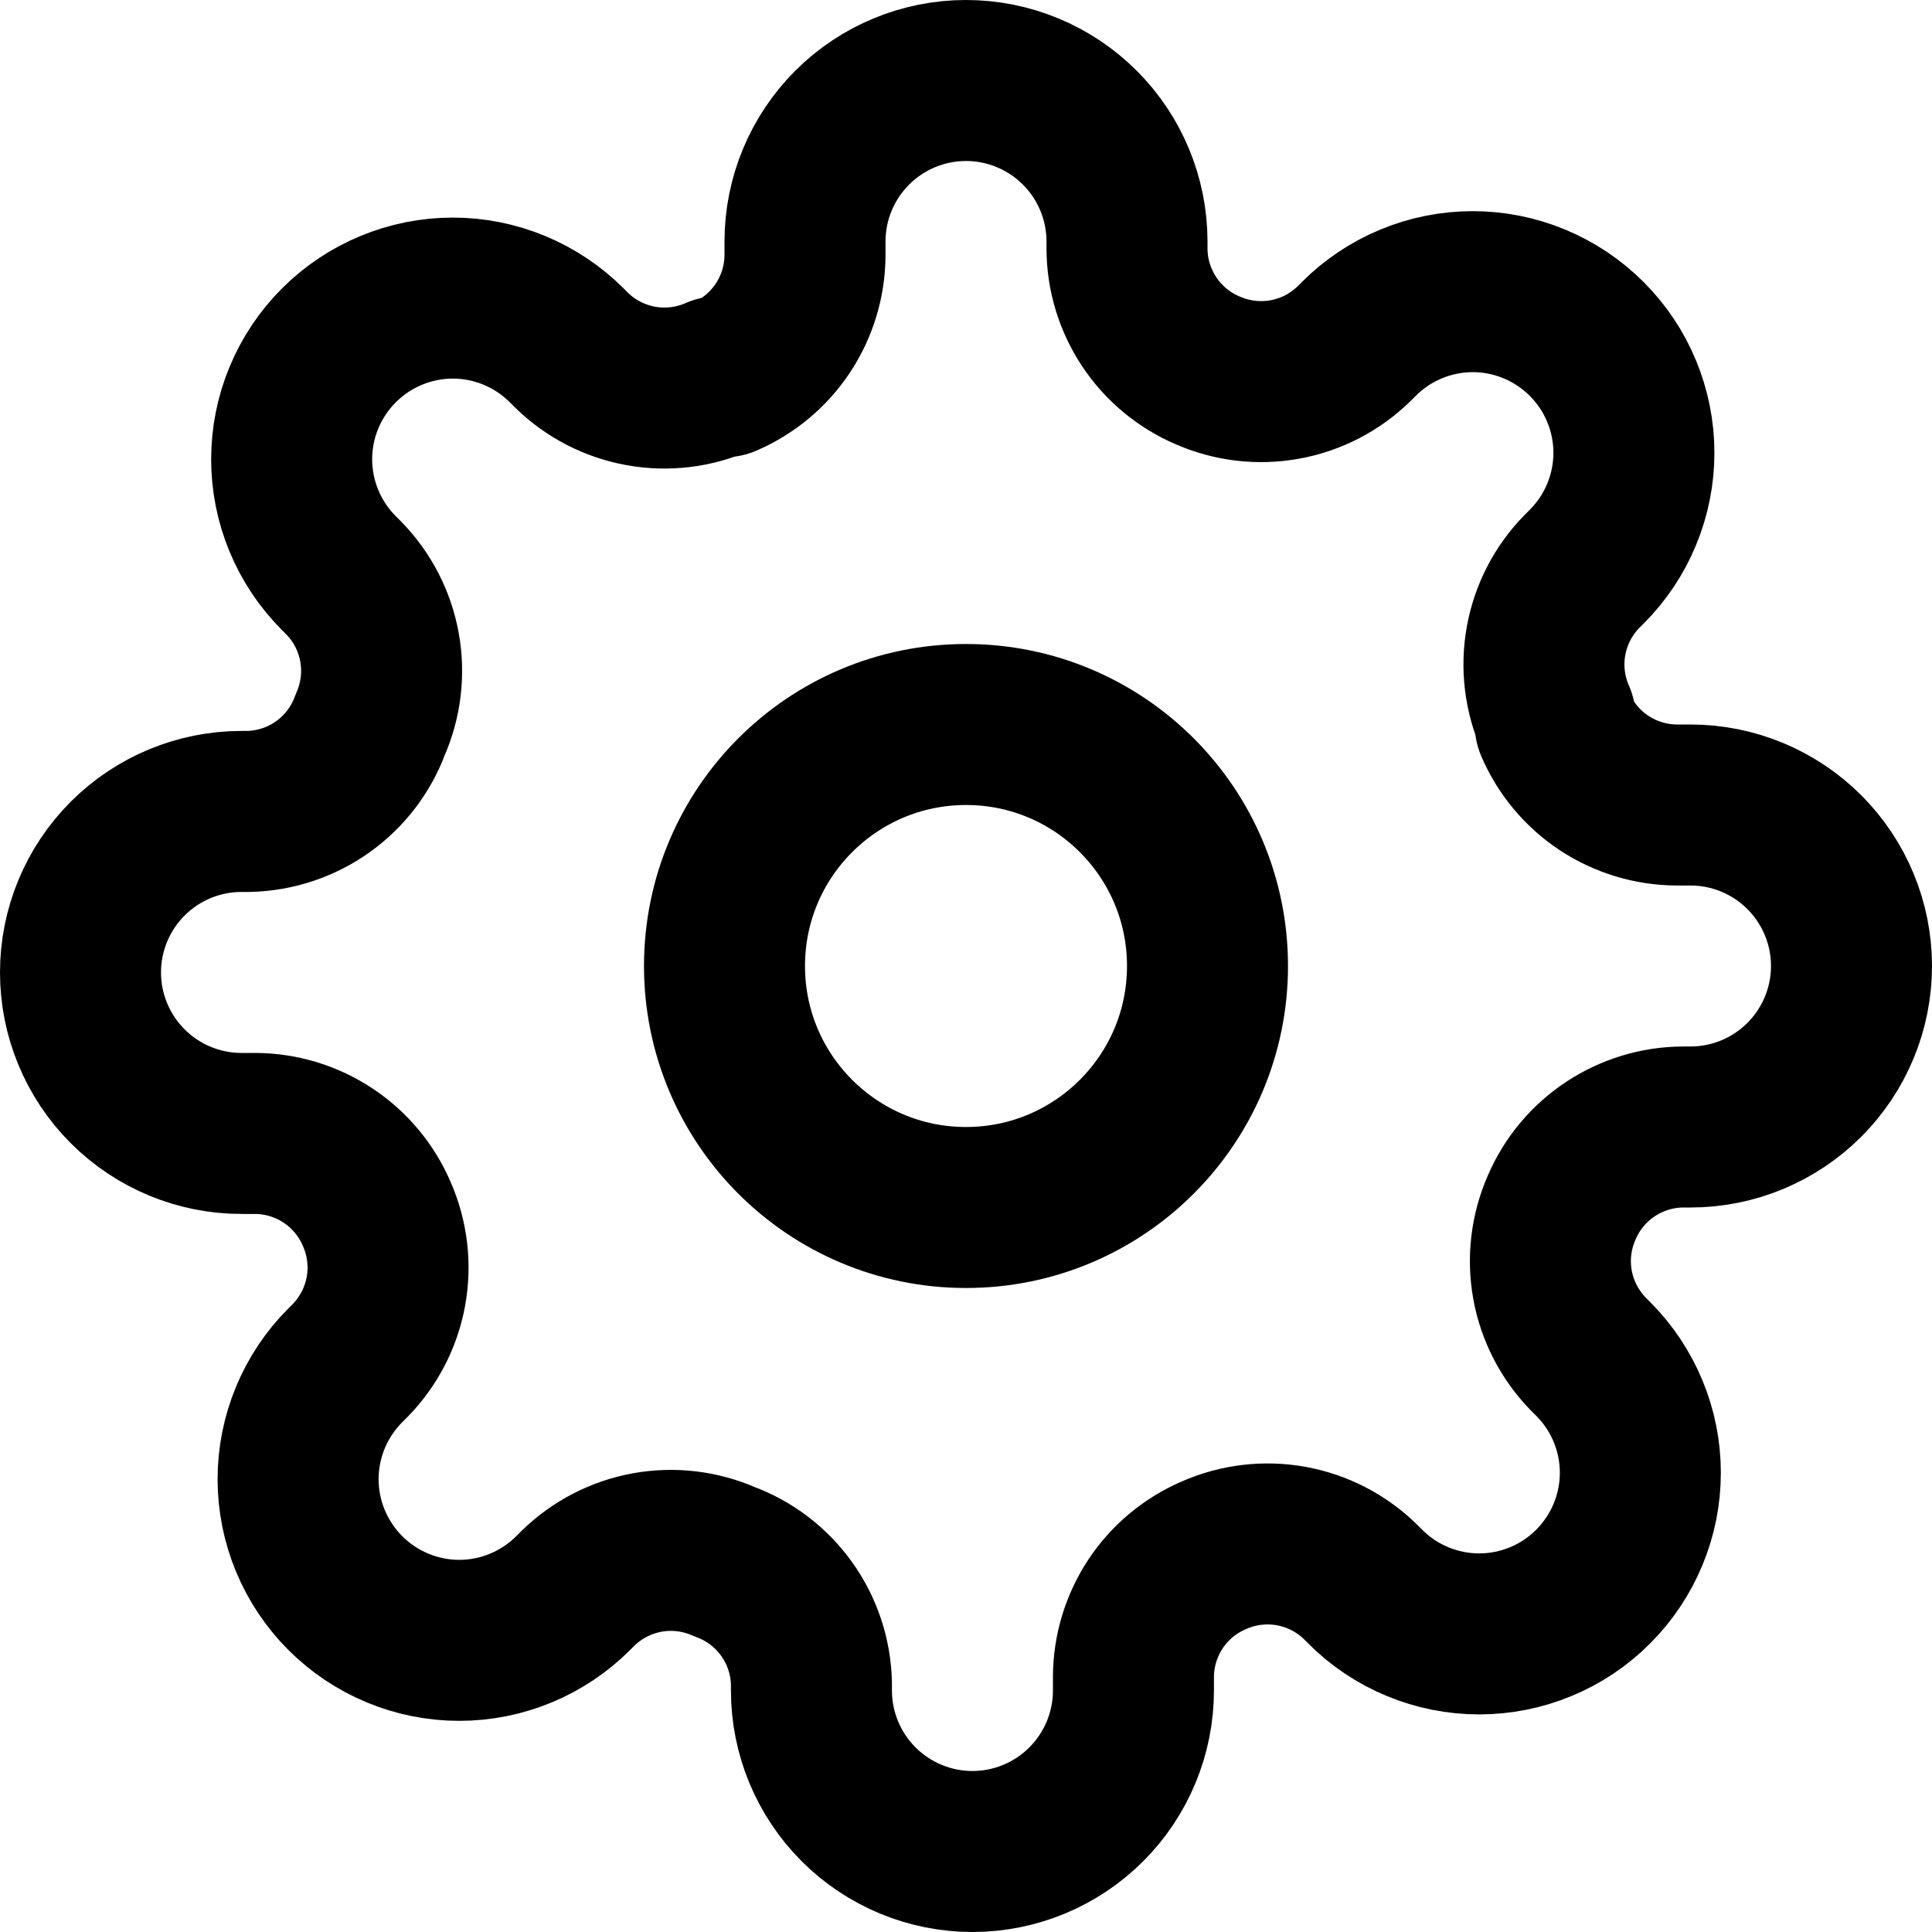
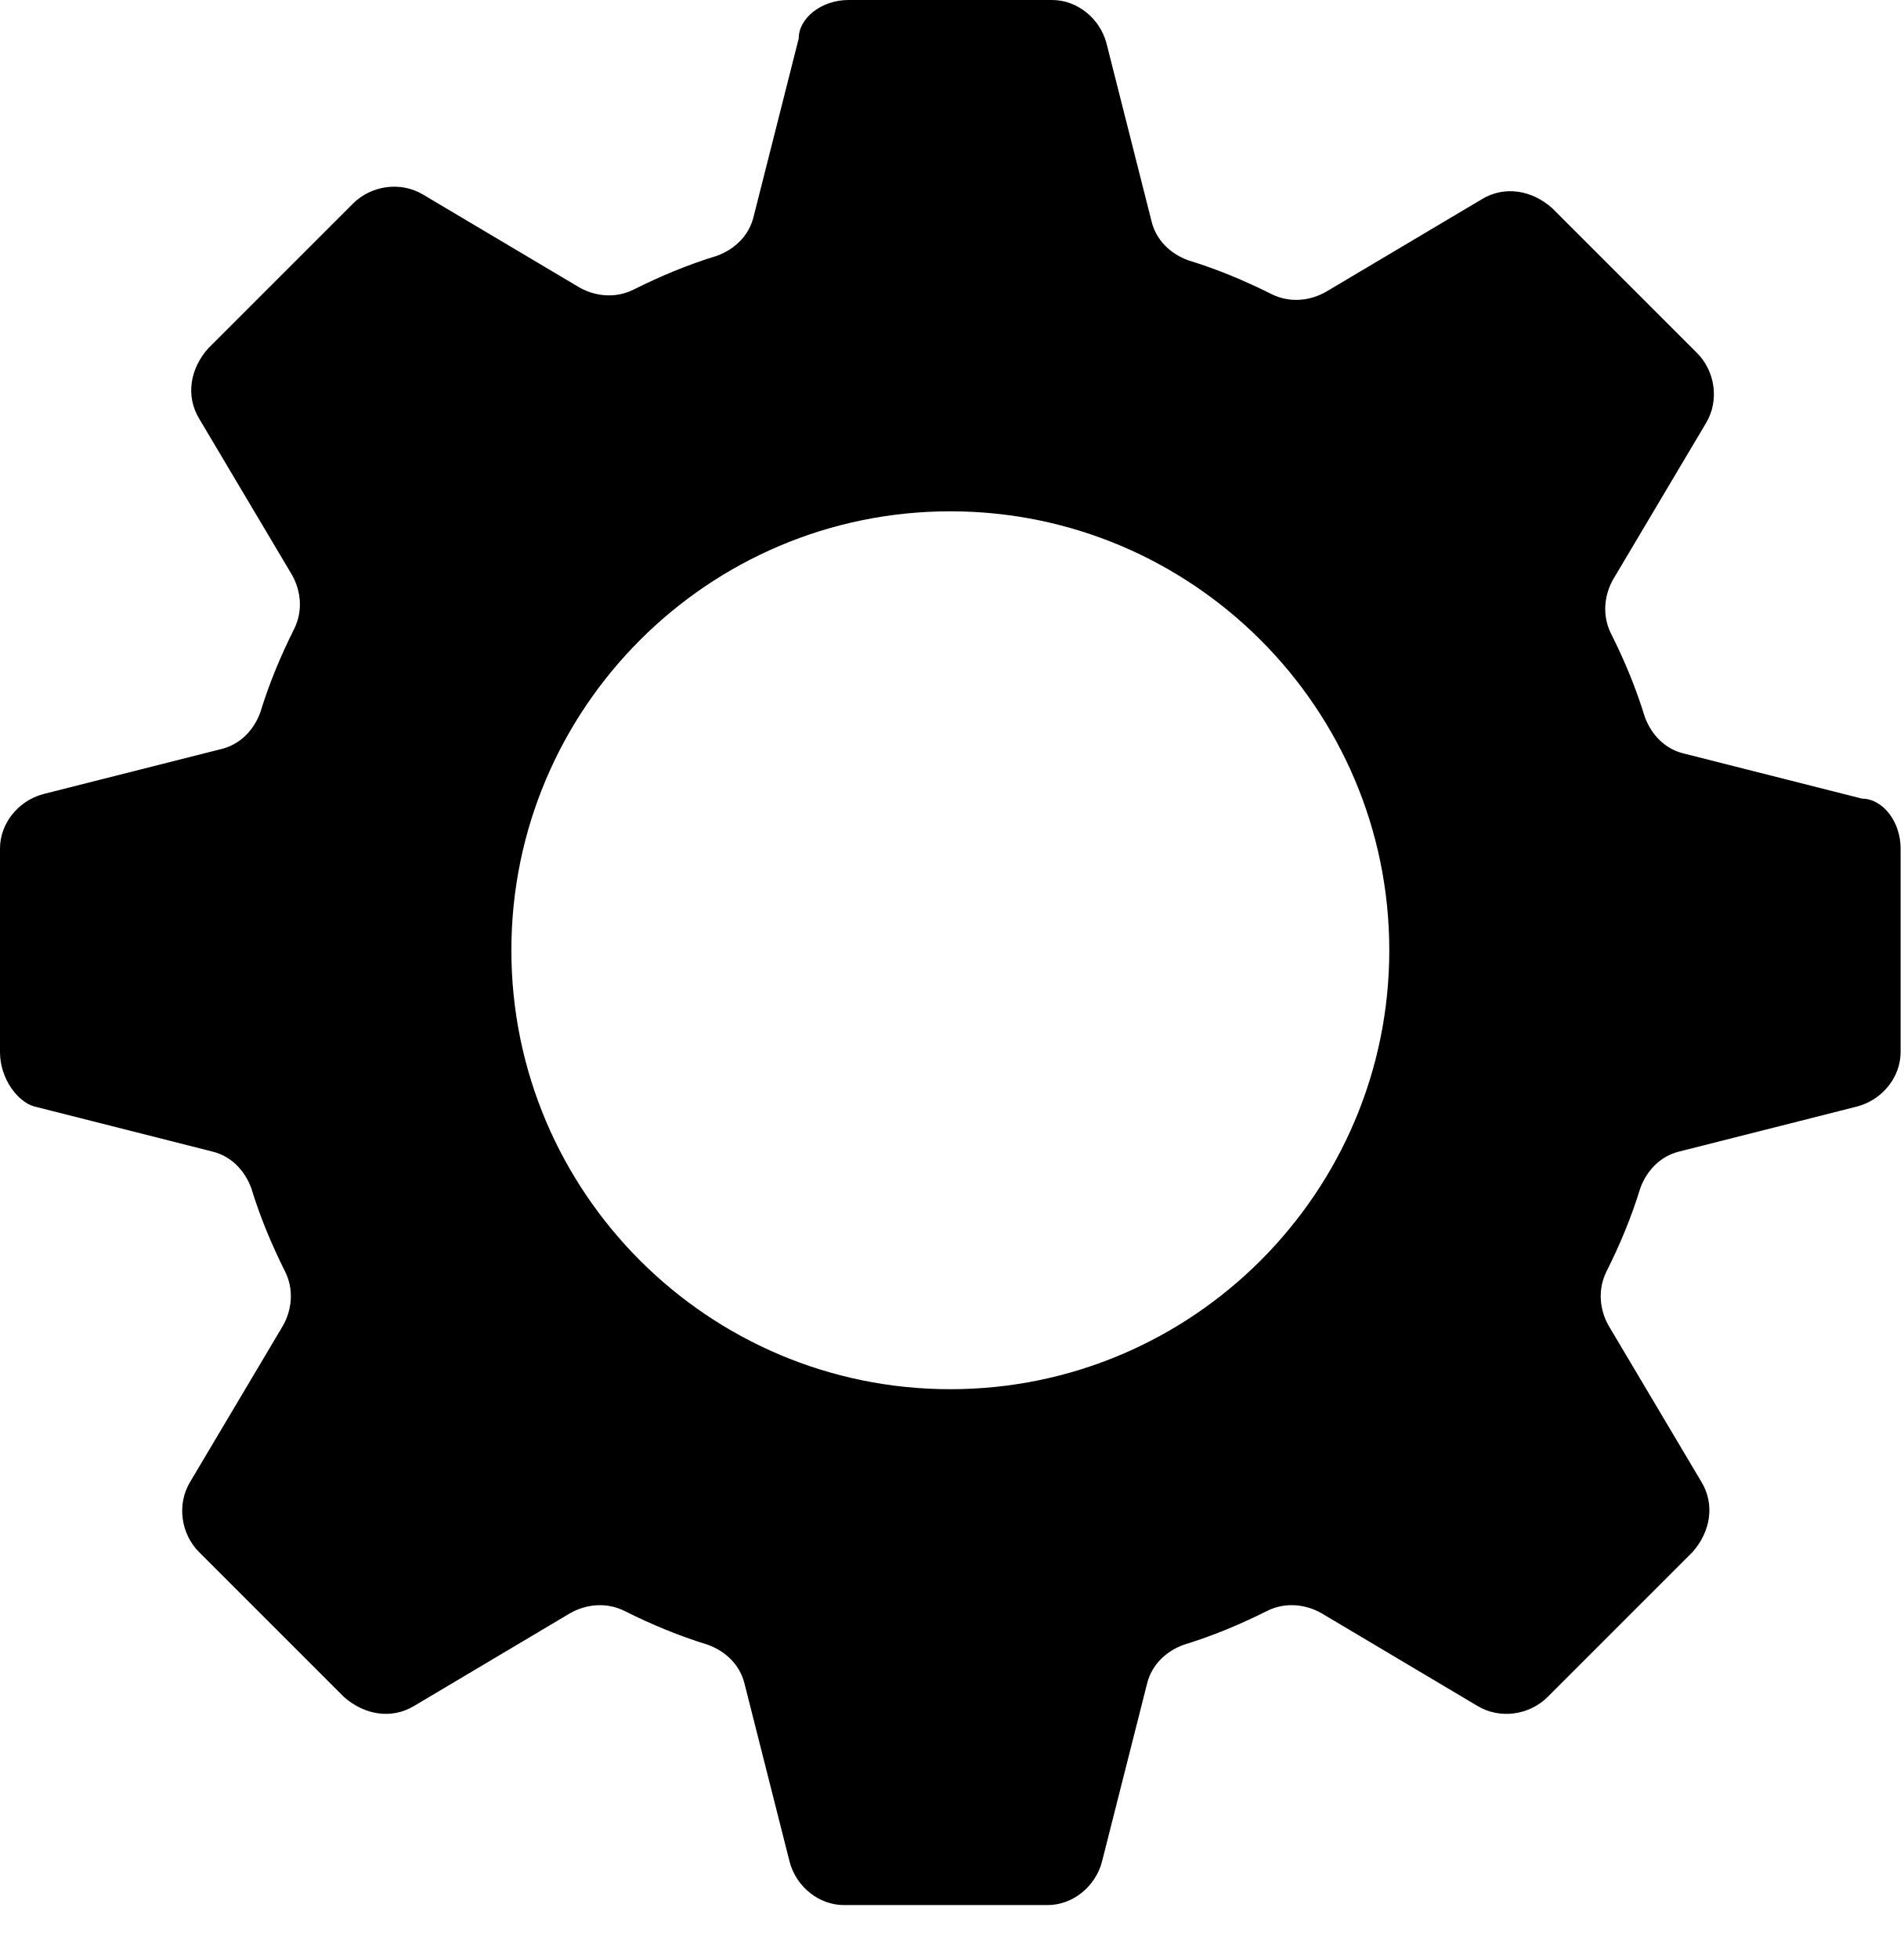
- <svg xmlns="http://www.w3.org/2000/svg" width="24" height="24" viewBox="0 0 24 24" fill="none">
-   <path d="M12 15C13.657 15 15 13.657 15 12C15 10.343 13.657 9 12 9C10.343 9 9 10.343 9 12C9 13.657 10.343 15 12 15Z" stroke="black" stroke-width="2" stroke-linecap="round" stroke-linejoin="round" />
-   <path d="M19.4 15C19.267 15.302 19.227 15.636 19.286 15.961C19.345 16.285 19.5 16.584 19.73 16.82L19.79 16.88C19.976 17.066 20.123 17.286 20.224 17.529C20.325 17.772 20.377 18.032 20.377 18.295C20.377 18.558 20.325 18.818 20.224 19.061C20.123 19.304 19.976 19.524 19.79 19.71C19.604 19.896 19.384 20.044 19.141 20.144C18.898 20.245 18.638 20.297 18.375 20.297C18.112 20.297 17.852 20.245 17.609 20.144C17.366 20.044 17.146 19.896 16.96 19.71L16.9 19.65C16.664 19.419 16.365 19.265 16.041 19.206C15.716 19.147 15.382 19.187 15.08 19.32C14.784 19.447 14.532 19.657 14.354 19.925C14.177 20.194 14.081 20.508 14.08 20.83V21C14.08 21.53 13.869 22.039 13.494 22.414C13.119 22.789 12.61 23 12.08 23C11.55 23 11.041 22.789 10.666 22.414C10.291 22.039 10.08 21.53 10.08 21V20.91C10.072 20.579 9.965 20.258 9.773 19.989C9.58 19.719 9.311 19.514 9 19.4C8.698 19.267 8.364 19.227 8.039 19.286C7.715 19.345 7.416 19.5 7.18 19.73L7.12 19.79C6.934 19.976 6.714 20.123 6.471 20.224C6.228 20.325 5.968 20.377 5.705 20.377C5.442 20.377 5.182 20.325 4.939 20.224C4.696 20.123 4.476 19.976 4.29 19.79C4.104 19.604 3.957 19.384 3.856 19.141C3.755 18.898 3.703 18.638 3.703 18.375C3.703 18.112 3.755 17.852 3.856 17.609C3.957 17.366 4.104 17.146 4.29 16.96L4.35 16.9C4.581 16.664 4.735 16.365 4.794 16.041C4.853 15.716 4.813 15.382 4.68 15.08C4.553 14.784 4.343 14.532 4.074 14.354C3.806 14.177 3.492 14.081 3.17 14.08H3C2.47 14.08 1.961 13.869 1.586 13.494C1.211 13.119 1 12.61 1 12.08C1 11.55 1.211 11.041 1.586 10.666C1.961 10.291 2.47 10.08 3 10.08H3.09C3.421 10.072 3.742 9.965 4.011 9.773C4.281 9.58 4.486 9.311 4.6 9C4.733 8.698 4.773 8.364 4.714 8.039C4.655 7.715 4.501 7.416 4.27 7.18L4.21 7.12C4.024 6.934 3.877 6.714 3.776 6.471C3.675 6.228 3.623 5.968 3.623 5.705C3.623 5.442 3.675 5.182 3.776 4.939C3.877 4.696 4.024 4.476 4.21 4.29C4.396 4.104 4.616 3.957 4.859 3.856C5.102 3.755 5.362 3.703 5.625 3.703C5.888 3.703 6.148 3.755 6.391 3.856C6.634 3.957 6.854 4.104 7.04 4.29L7.1 4.35C7.336 4.581 7.635 4.735 7.959 4.794C8.284 4.853 8.618 4.813 8.92 4.68H9C9.296 4.553 9.548 4.343 9.726 4.074C9.903 3.806 9.999 3.492 10 3.17V3C10 2.47 10.211 1.961 10.586 1.586C10.961 1.211 11.47 1 12 1C12.53 1 13.039 1.211 13.414 1.586C13.789 1.961 14 2.47 14 3V3.09C14.001 3.412 14.097 3.726 14.274 3.994C14.452 4.263 14.704 4.473 15 4.6C15.302 4.733 15.636 4.773 15.961 4.714C16.285 4.655 16.584 4.501 16.82 4.27L16.88 4.21C17.066 4.024 17.286 3.877 17.529 3.776C17.772 3.675 18.032 3.623 18.295 3.623C18.558 3.623 18.818 3.675 19.061 3.776C19.304 3.877 19.524 4.024 19.71 4.21C19.896 4.396 20.044 4.616 20.144 4.859C20.245 5.102 20.297 5.362 20.297 5.625C20.297 5.888 20.245 6.148 20.144 6.391C20.044 6.634 19.896 6.854 19.71 7.04L19.65 7.1C19.419 7.336 19.265 7.635 19.206 7.959C19.147 8.284 19.187 8.618 19.32 8.92V9C19.447 9.296 19.657 9.548 19.925 9.726C20.194 9.903 20.508 9.999 20.83 10H21C21.53 10 22.039 10.211 22.414 10.586C22.789 10.961 23 11.47 23 12C23 12.53 22.789 13.039 22.414 13.414C22.039 13.789 21.53 14 21 14H20.91C20.588 14.001 20.274 14.097 20.006 14.274C19.737 14.452 19.527 14.704 19.4 15V15Z" stroke="black" stroke-width="2" stroke-linecap="round" stroke-linejoin="round" />
+ <svg xmlns="http://www.w3.org/2000/svg" width="35" height="36" viewBox="0 0 35 36" fill="none">
+   <path d="M0 19.344V15.6C0 15.142 0.333 14.726 0.791 14.601L4.077 13.77C4.41 13.686 4.659 13.437 4.784 13.104C4.95 12.563 5.158 12.064 5.408 11.565C5.574 11.232 5.533 10.858 5.366 10.566L3.661 7.696C3.411 7.28 3.494 6.781 3.827 6.406L6.489 3.744C6.822 3.411 7.363 3.328 7.779 3.578L10.649 5.283C10.941 5.45 11.315 5.491 11.648 5.325C12.147 5.075 12.646 4.867 13.187 4.701C13.52 4.576 13.769 4.327 13.853 3.994L14.685 0.707C14.685 0.333 15.101 0 15.6 0H19.344C19.802 0 20.218 0.333 20.342 0.79L21.174 4.077C21.258 4.41 21.507 4.659 21.84 4.784C22.381 4.95 22.88 5.158 23.379 5.408C23.712 5.574 24.086 5.533 24.378 5.366L27.248 3.661C27.664 3.411 28.163 3.494 28.538 3.827L31.2 6.489C31.533 6.822 31.616 7.363 31.366 7.779L29.661 10.649C29.494 10.941 29.453 11.315 29.619 11.648C29.869 12.147 30.077 12.646 30.243 13.187C30.368 13.52 30.617 13.769 30.95 13.852L34.236 14.684C34.611 14.685 34.944 15.101 34.944 15.6V19.344C34.944 19.801 34.611 20.218 34.153 20.342L30.867 21.174C30.534 21.258 30.285 21.507 30.16 21.84C29.994 22.381 29.786 22.88 29.536 23.379C29.37 23.712 29.411 24.086 29.578 24.378L31.283 27.248C31.533 27.664 31.45 28.163 31.117 28.538L28.455 31.2C28.122 31.533 27.581 31.616 27.165 31.366L24.295 29.66C24.003 29.494 23.629 29.452 23.296 29.619C22.797 29.869 22.298 30.077 21.757 30.243C21.424 30.368 21.175 30.617 21.091 30.95L20.259 34.236C20.135 34.694 19.718 35.027 19.261 35.027H15.517C15.059 35.027 14.643 34.694 14.519 34.236L13.687 30.95C13.603 30.617 13.354 30.368 13.021 30.243C12.48 30.077 11.981 29.869 11.482 29.619C11.149 29.453 10.775 29.494 10.483 29.66L7.613 31.366C7.197 31.616 6.698 31.532 6.323 31.2L3.661 28.538C3.328 28.205 3.245 27.664 3.495 27.248L5.2 24.378C5.367 24.086 5.408 23.712 5.242 23.379C4.992 22.88 4.784 22.381 4.618 21.84C4.493 21.507 4.244 21.258 3.911 21.174L0.625 20.342C0.333 20.259 0 19.843 0 19.344L0 19.344ZM17.472 25.542C21.924 25.542 25.543 21.923 25.543 17.472C25.543 13.021 21.923 9.401 17.472 9.401C13.021 9.401 9.402 13.021 9.402 17.472C9.402 21.923 13.021 25.542 17.472 25.542Z" fill="black" />
</svg>
